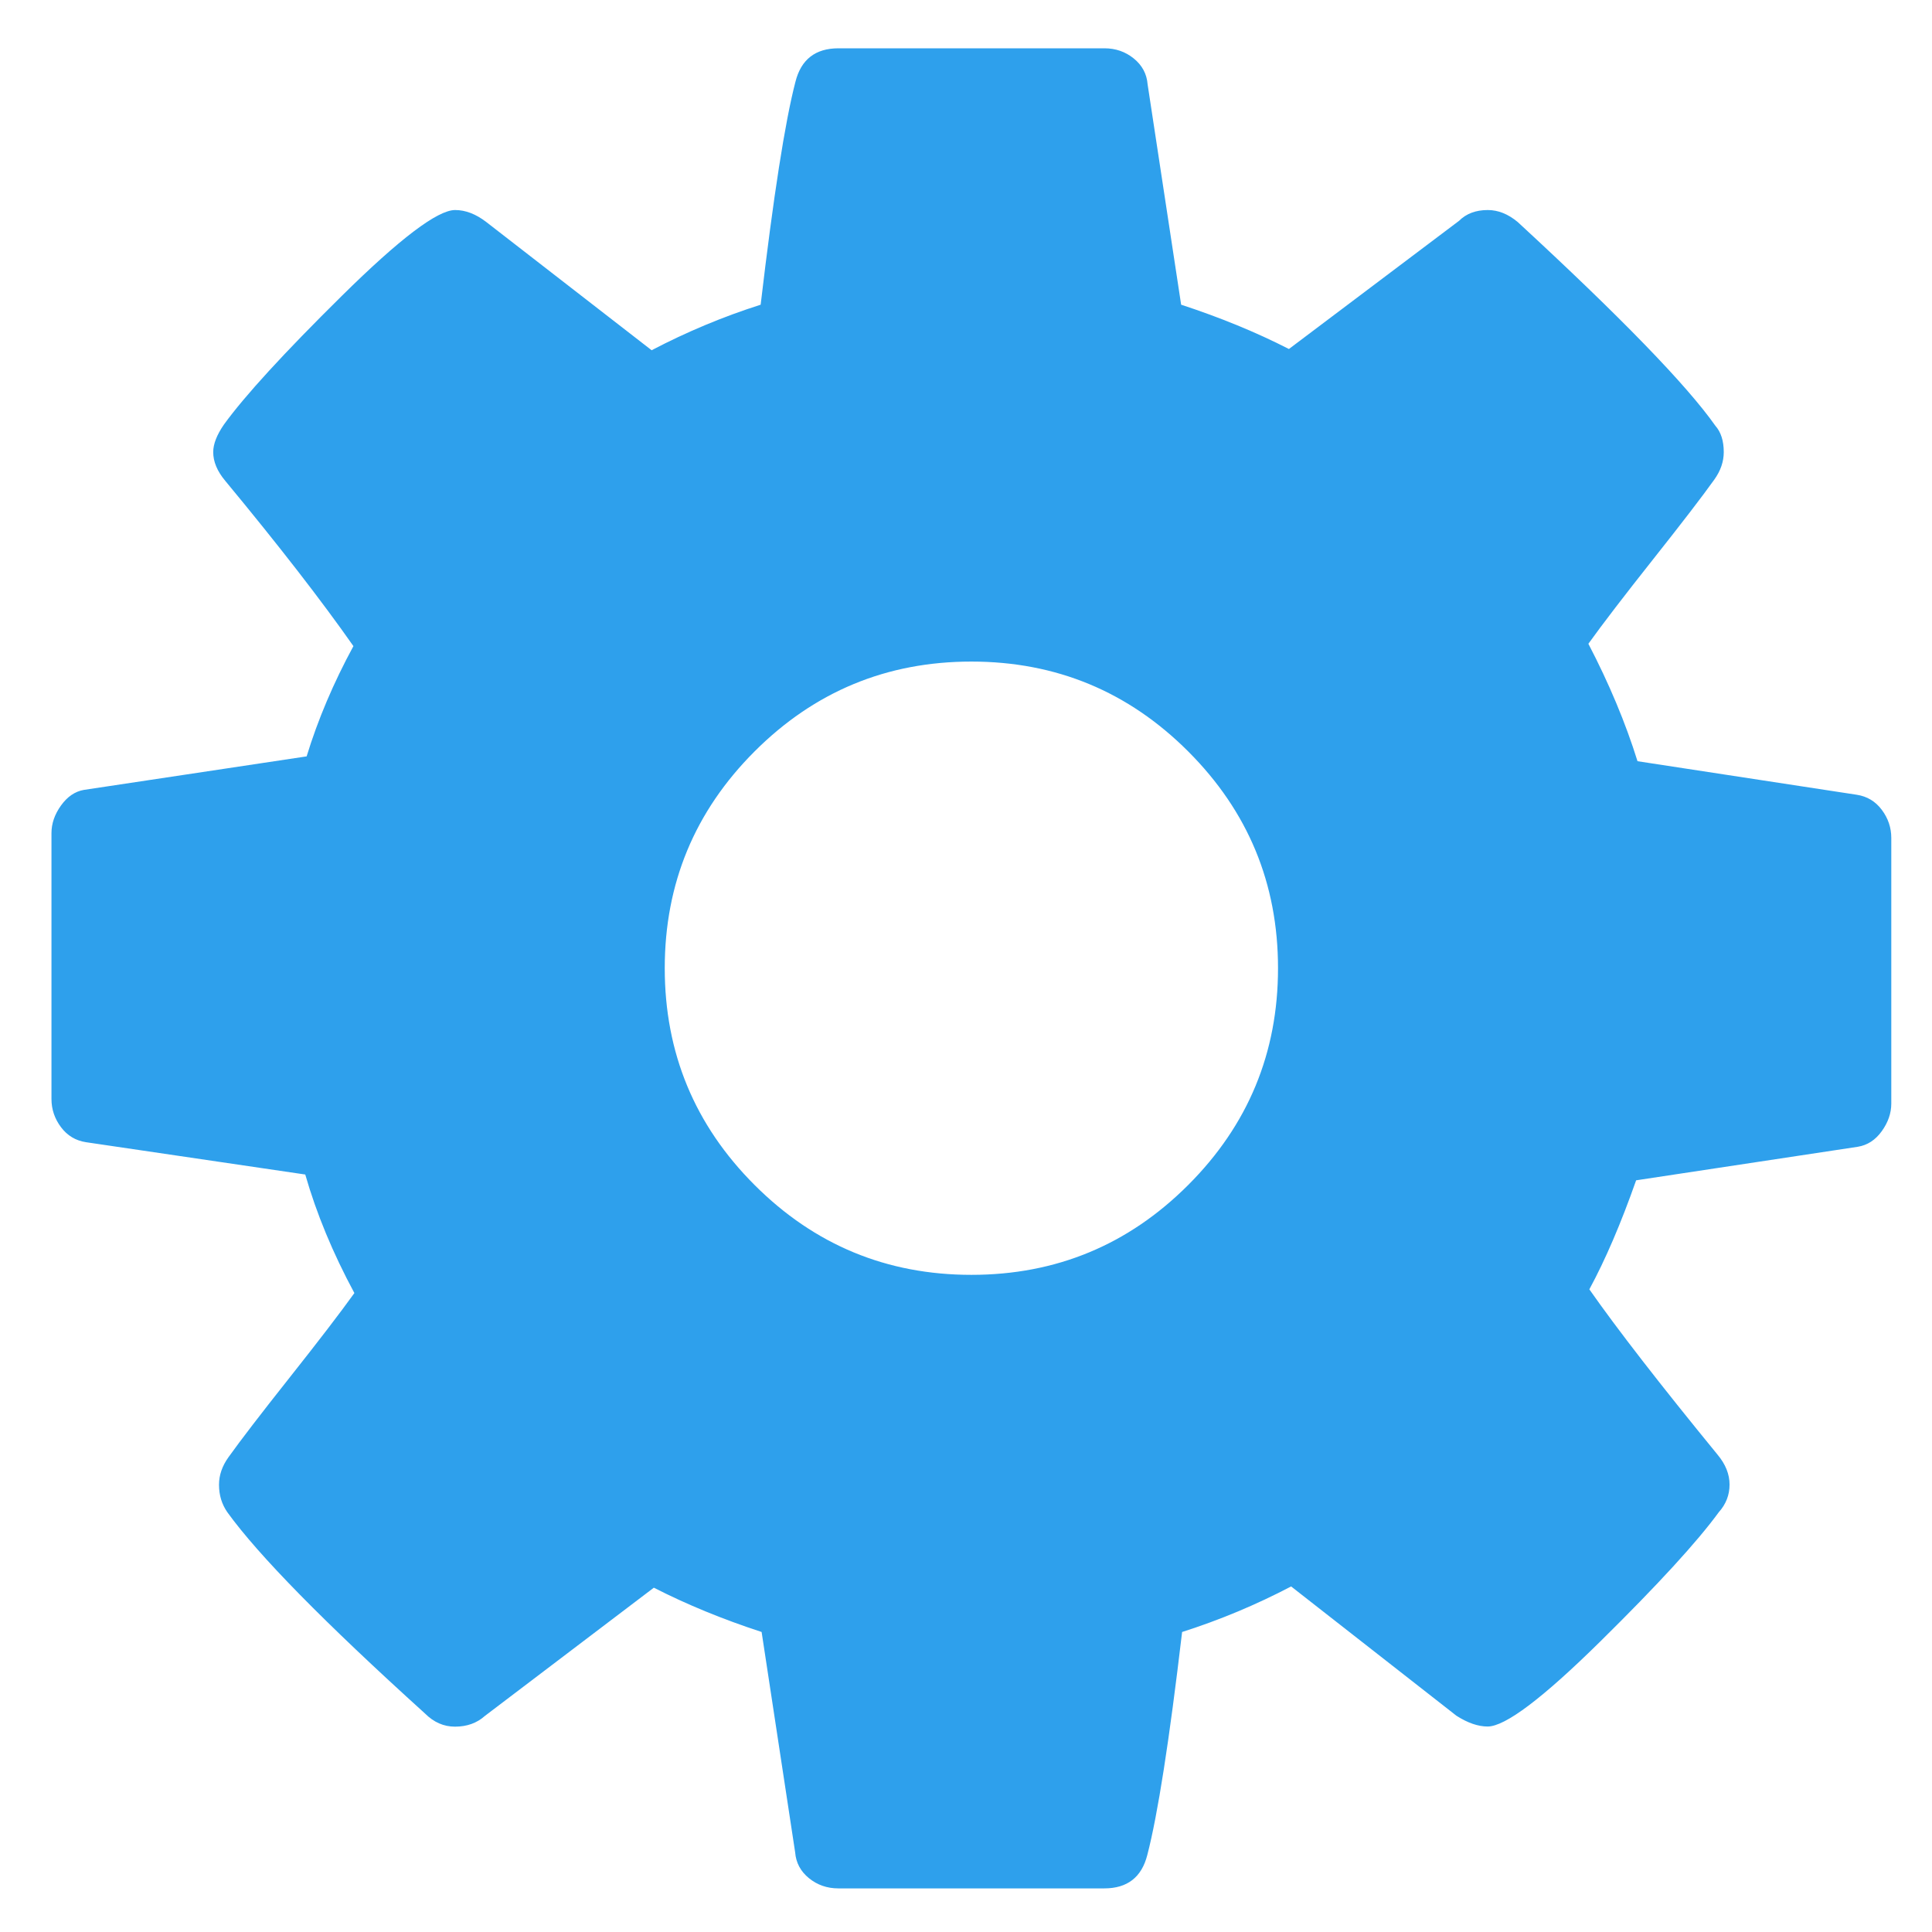
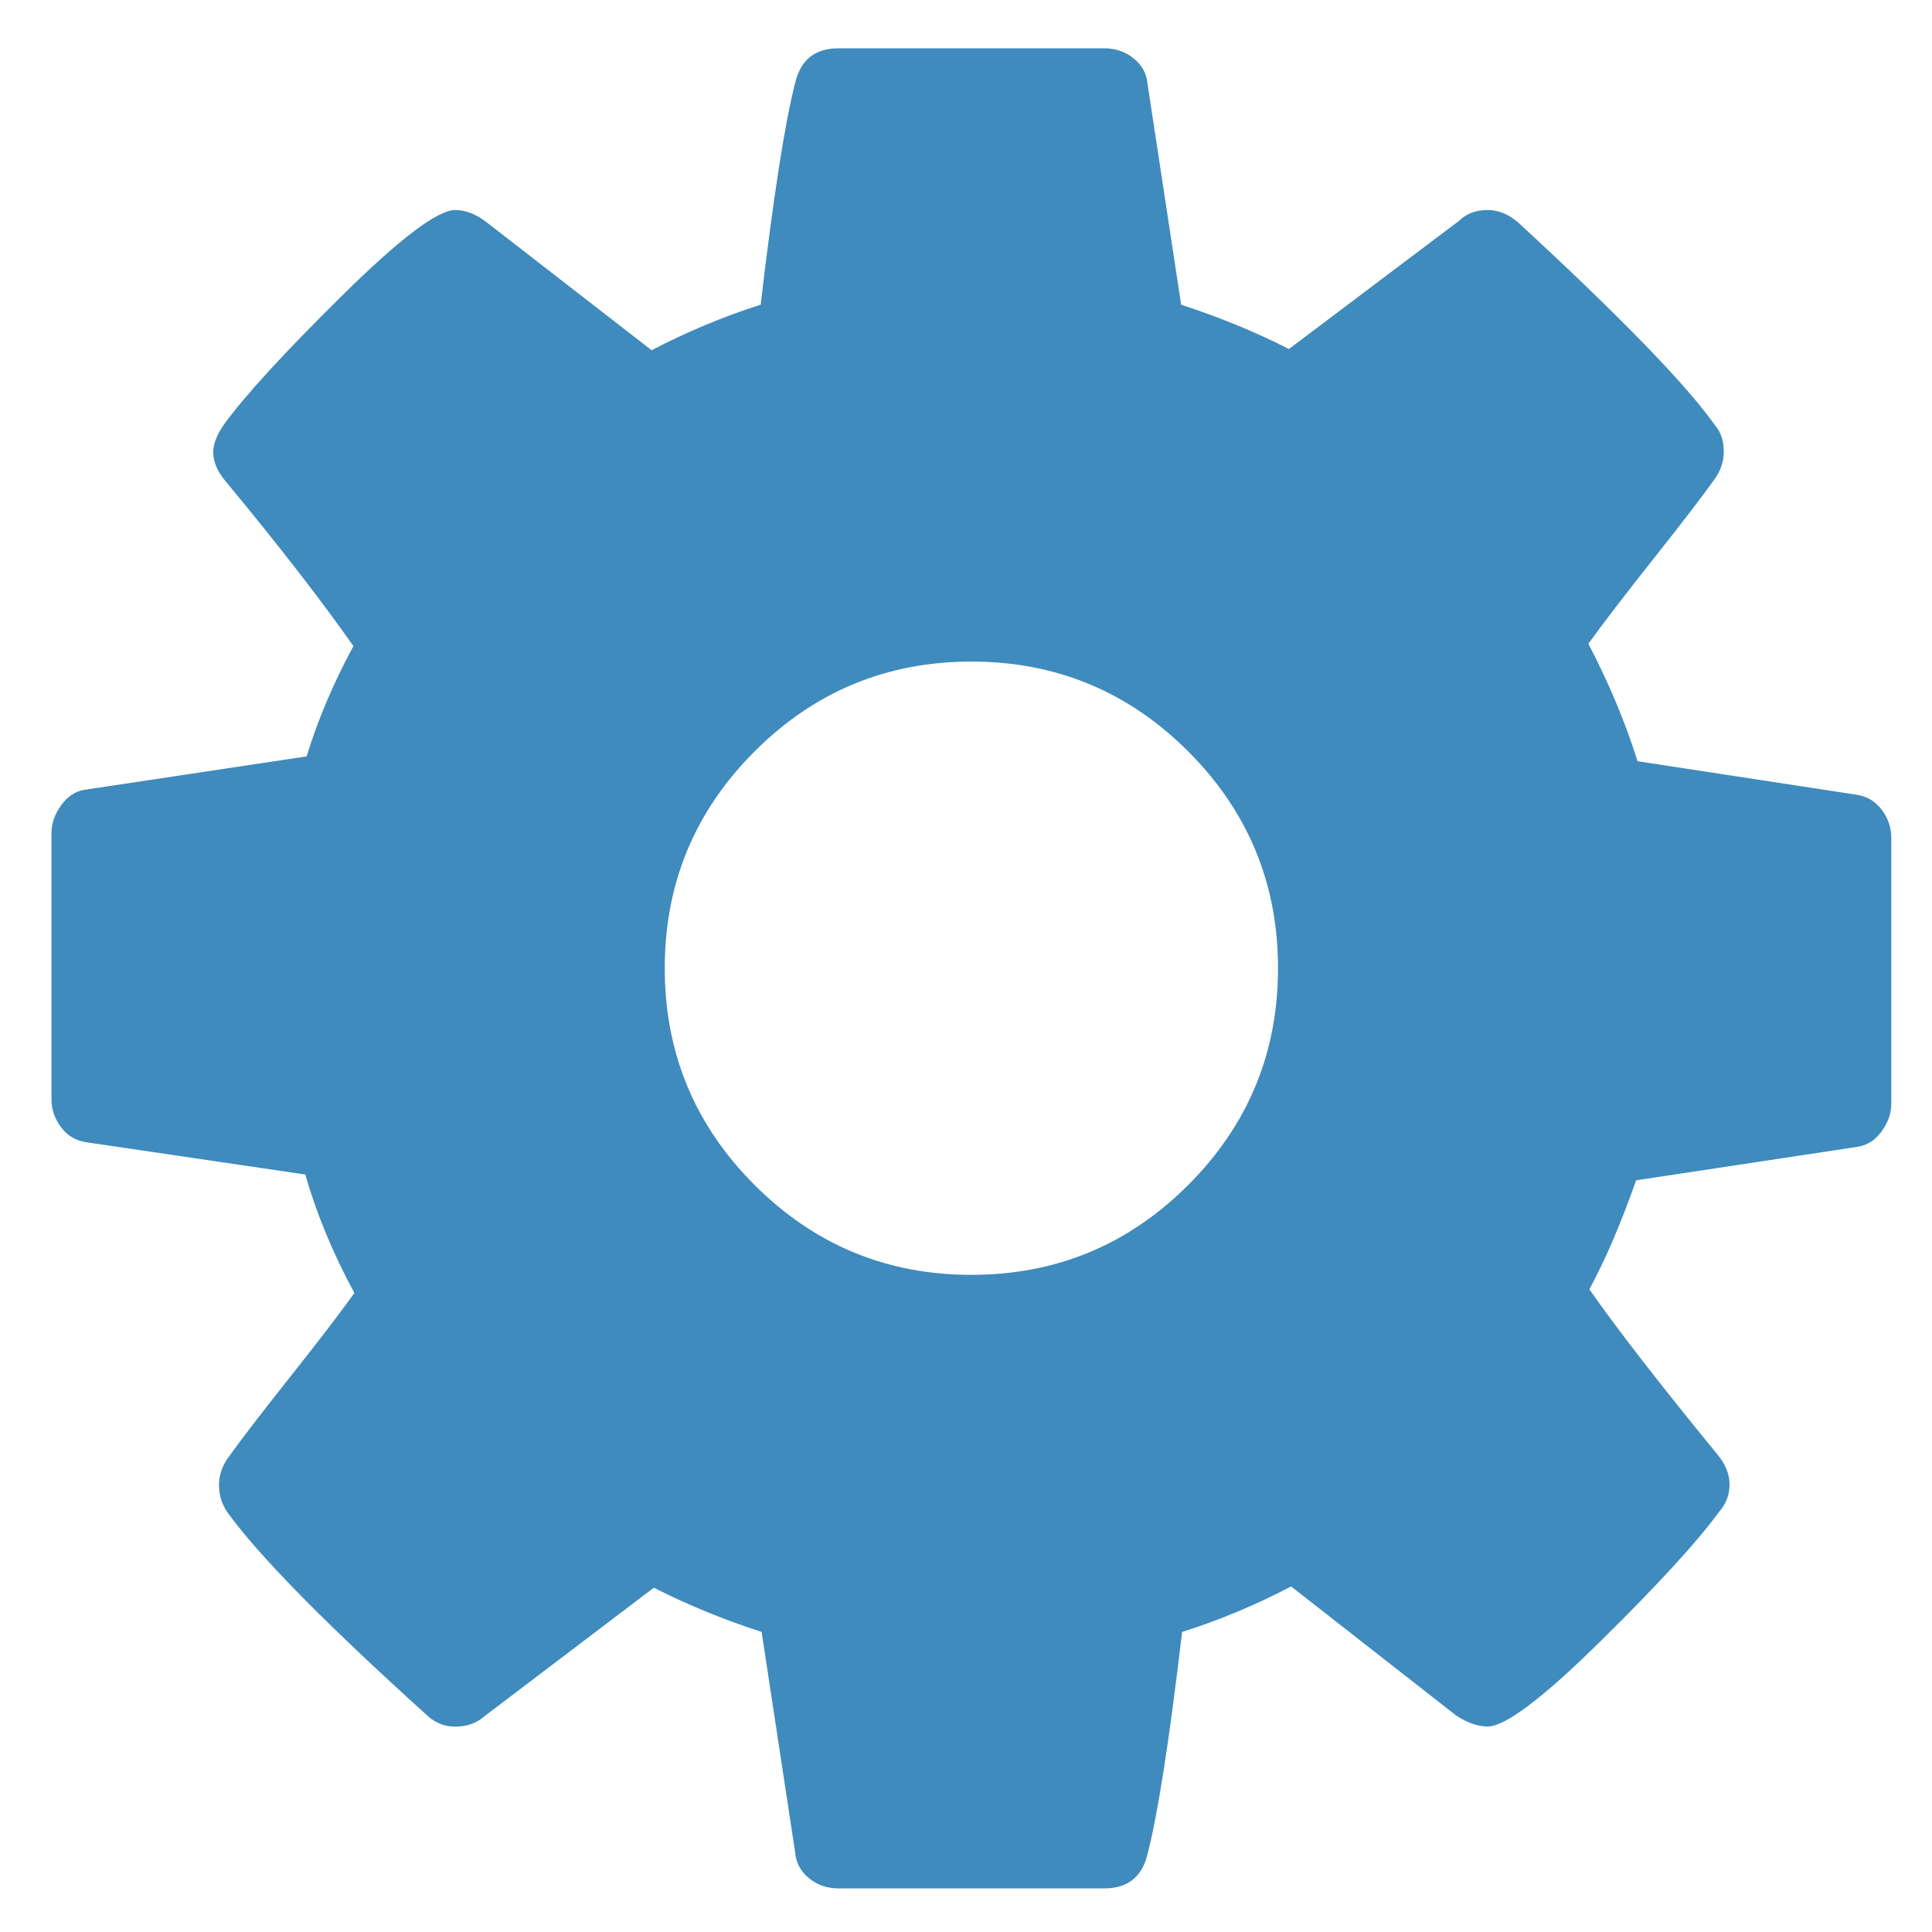
<svg xmlns="http://www.w3.org/2000/svg" width="14" height="14">
-   <path fill="#2EA0EC" d="m9.261,7.016q0,-0.92 -0.651,-1.571t-1.571,-0.651t-1.571,0.651t-0.651,1.571t0.651,1.571t1.571,0.651t1.571,-0.651t0.651,-1.571zm4.444,-0.946l0,1.927q0,0.104 -0.069,0.2t-0.174,0.113l-1.606,0.243q-0.165,0.469 -0.339,0.79q0.304,0.434 0.929,1.198q0.087,0.104 0.087,0.217t-0.078,0.2q-0.234,0.321 -0.859,0.937t-0.816,0.616q-0.104,0 -0.226,-0.078l-1.198,-0.937q-0.382,0.2 -0.79,0.33q-0.139,1.181 -0.252,1.615q-0.061,0.243 -0.312,0.243l-1.927,0q-0.122,0 -0.213,-0.074t-0.1,-0.187l-0.243,-1.597q-0.425,-0.139 -0.781,-0.321l-1.224,0.929q-0.087,0.078 -0.217,0.078q-0.122,0 -0.217,-0.095q-1.094,-0.99 -1.432,-1.458q-0.061,-0.087 -0.061,-0.2q0,-0.104 0.069,-0.2q0.13,-0.182 0.443,-0.577t0.469,-0.612q-0.234,-0.434 -0.356,-0.859l-1.588,-0.234q-0.113,-0.017 -0.182,-0.109t-0.069,-0.204l0,-1.927q0,-0.104 0.069,-0.2t0.165,-0.113l1.615,-0.243q0.122,-0.399 0.339,-0.799q-0.347,-0.495 -0.929,-1.198q-0.087,-0.104 -0.087,-0.208q0,-0.087 0.078,-0.2q0.226,-0.312 0.855,-0.933t0.82,-0.621q0.113,0 0.226,0.087l1.198,0.929q0.382,-0.2 0.79,-0.33q0.139,-1.181 0.252,-1.615q0.061,-0.243 0.312,-0.243l1.927,0q0.122,0 0.213,0.074t0.1,0.187l0.243,1.597q0.425,0.139 0.781,0.321l1.233,-0.929q0.078,-0.078 0.208,-0.078q0.113,0 0.217,0.087q1.12,1.033 1.432,1.476q0.061,0.069 0.061,0.191q0,0.104 -0.069,0.2q-0.13,0.182 -0.443,0.577t-0.469,0.612q0.226,0.434 0.356,0.851l1.588,0.243q0.113,0.017 0.182,0.109t0.069,0.204z" />
+   <path fill="#3F8BBD" d="m9.261,7.016q0,-0.92 -0.651,-1.571t-1.571,-0.651t-1.571,0.651t-0.651,1.571t0.651,1.571t1.571,0.651t1.571,-0.651t0.651,-1.571zm4.444,-0.946l0,1.927q0,0.104 -0.069,0.2t-0.174,0.113l-1.606,0.243q-0.165,0.469 -0.339,0.79q0.304,0.434 0.929,1.198q0.087,0.104 0.087,0.217t-0.078,0.2q-0.234,0.321 -0.859,0.937t-0.816,0.616q-0.104,0 -0.226,-0.078l-1.198,-0.937q-0.382,0.2 -0.79,0.33q-0.139,1.181 -0.252,1.615q-0.061,0.243 -0.312,0.243l-1.927,0q-0.122,0 -0.213,-0.074t-0.1,-0.187l-0.243,-1.597q-0.425,-0.139 -0.781,-0.321l-1.224,0.929q-0.087,0.078 -0.217,0.078q-0.122,0 -0.217,-0.095q-1.094,-0.99 -1.432,-1.458q-0.061,-0.087 -0.061,-0.2q0,-0.104 0.069,-0.2q0.13,-0.182 0.443,-0.577t0.469,-0.612q-0.234,-0.434 -0.356,-0.859l-1.588,-0.234q-0.113,-0.017 -0.182,-0.109t-0.069,-0.204l0,-1.927q0,-0.104 0.069,-0.2t0.165,-0.113l1.615,-0.243q0.122,-0.399 0.339,-0.799q-0.347,-0.495 -0.929,-1.198q-0.087,-0.104 -0.087,-0.208q0,-0.087 0.078,-0.2q0.226,-0.312 0.855,-0.933t0.82,-0.621q0.113,0 0.226,0.087l1.198,0.929q0.382,-0.2 0.79,-0.33q0.139,-1.181 0.252,-1.615q0.061,-0.243 0.312,-0.243l1.927,0q0.122,0 0.213,0.074t0.1,0.187l0.243,1.597q0.425,0.139 0.781,0.321l1.233,-0.929q0.078,-0.078 0.208,-0.078q0.113,0 0.217,0.087q1.12,1.033 1.432,1.476q0.061,0.069 0.061,0.191q0,0.104 -0.069,0.2q-0.13,0.182 -0.443,0.577t-0.469,0.612q0.226,0.434 0.356,0.851l1.588,0.243q0.113,0.017 0.182,0.109t0.069,0.204z" />
</svg>
